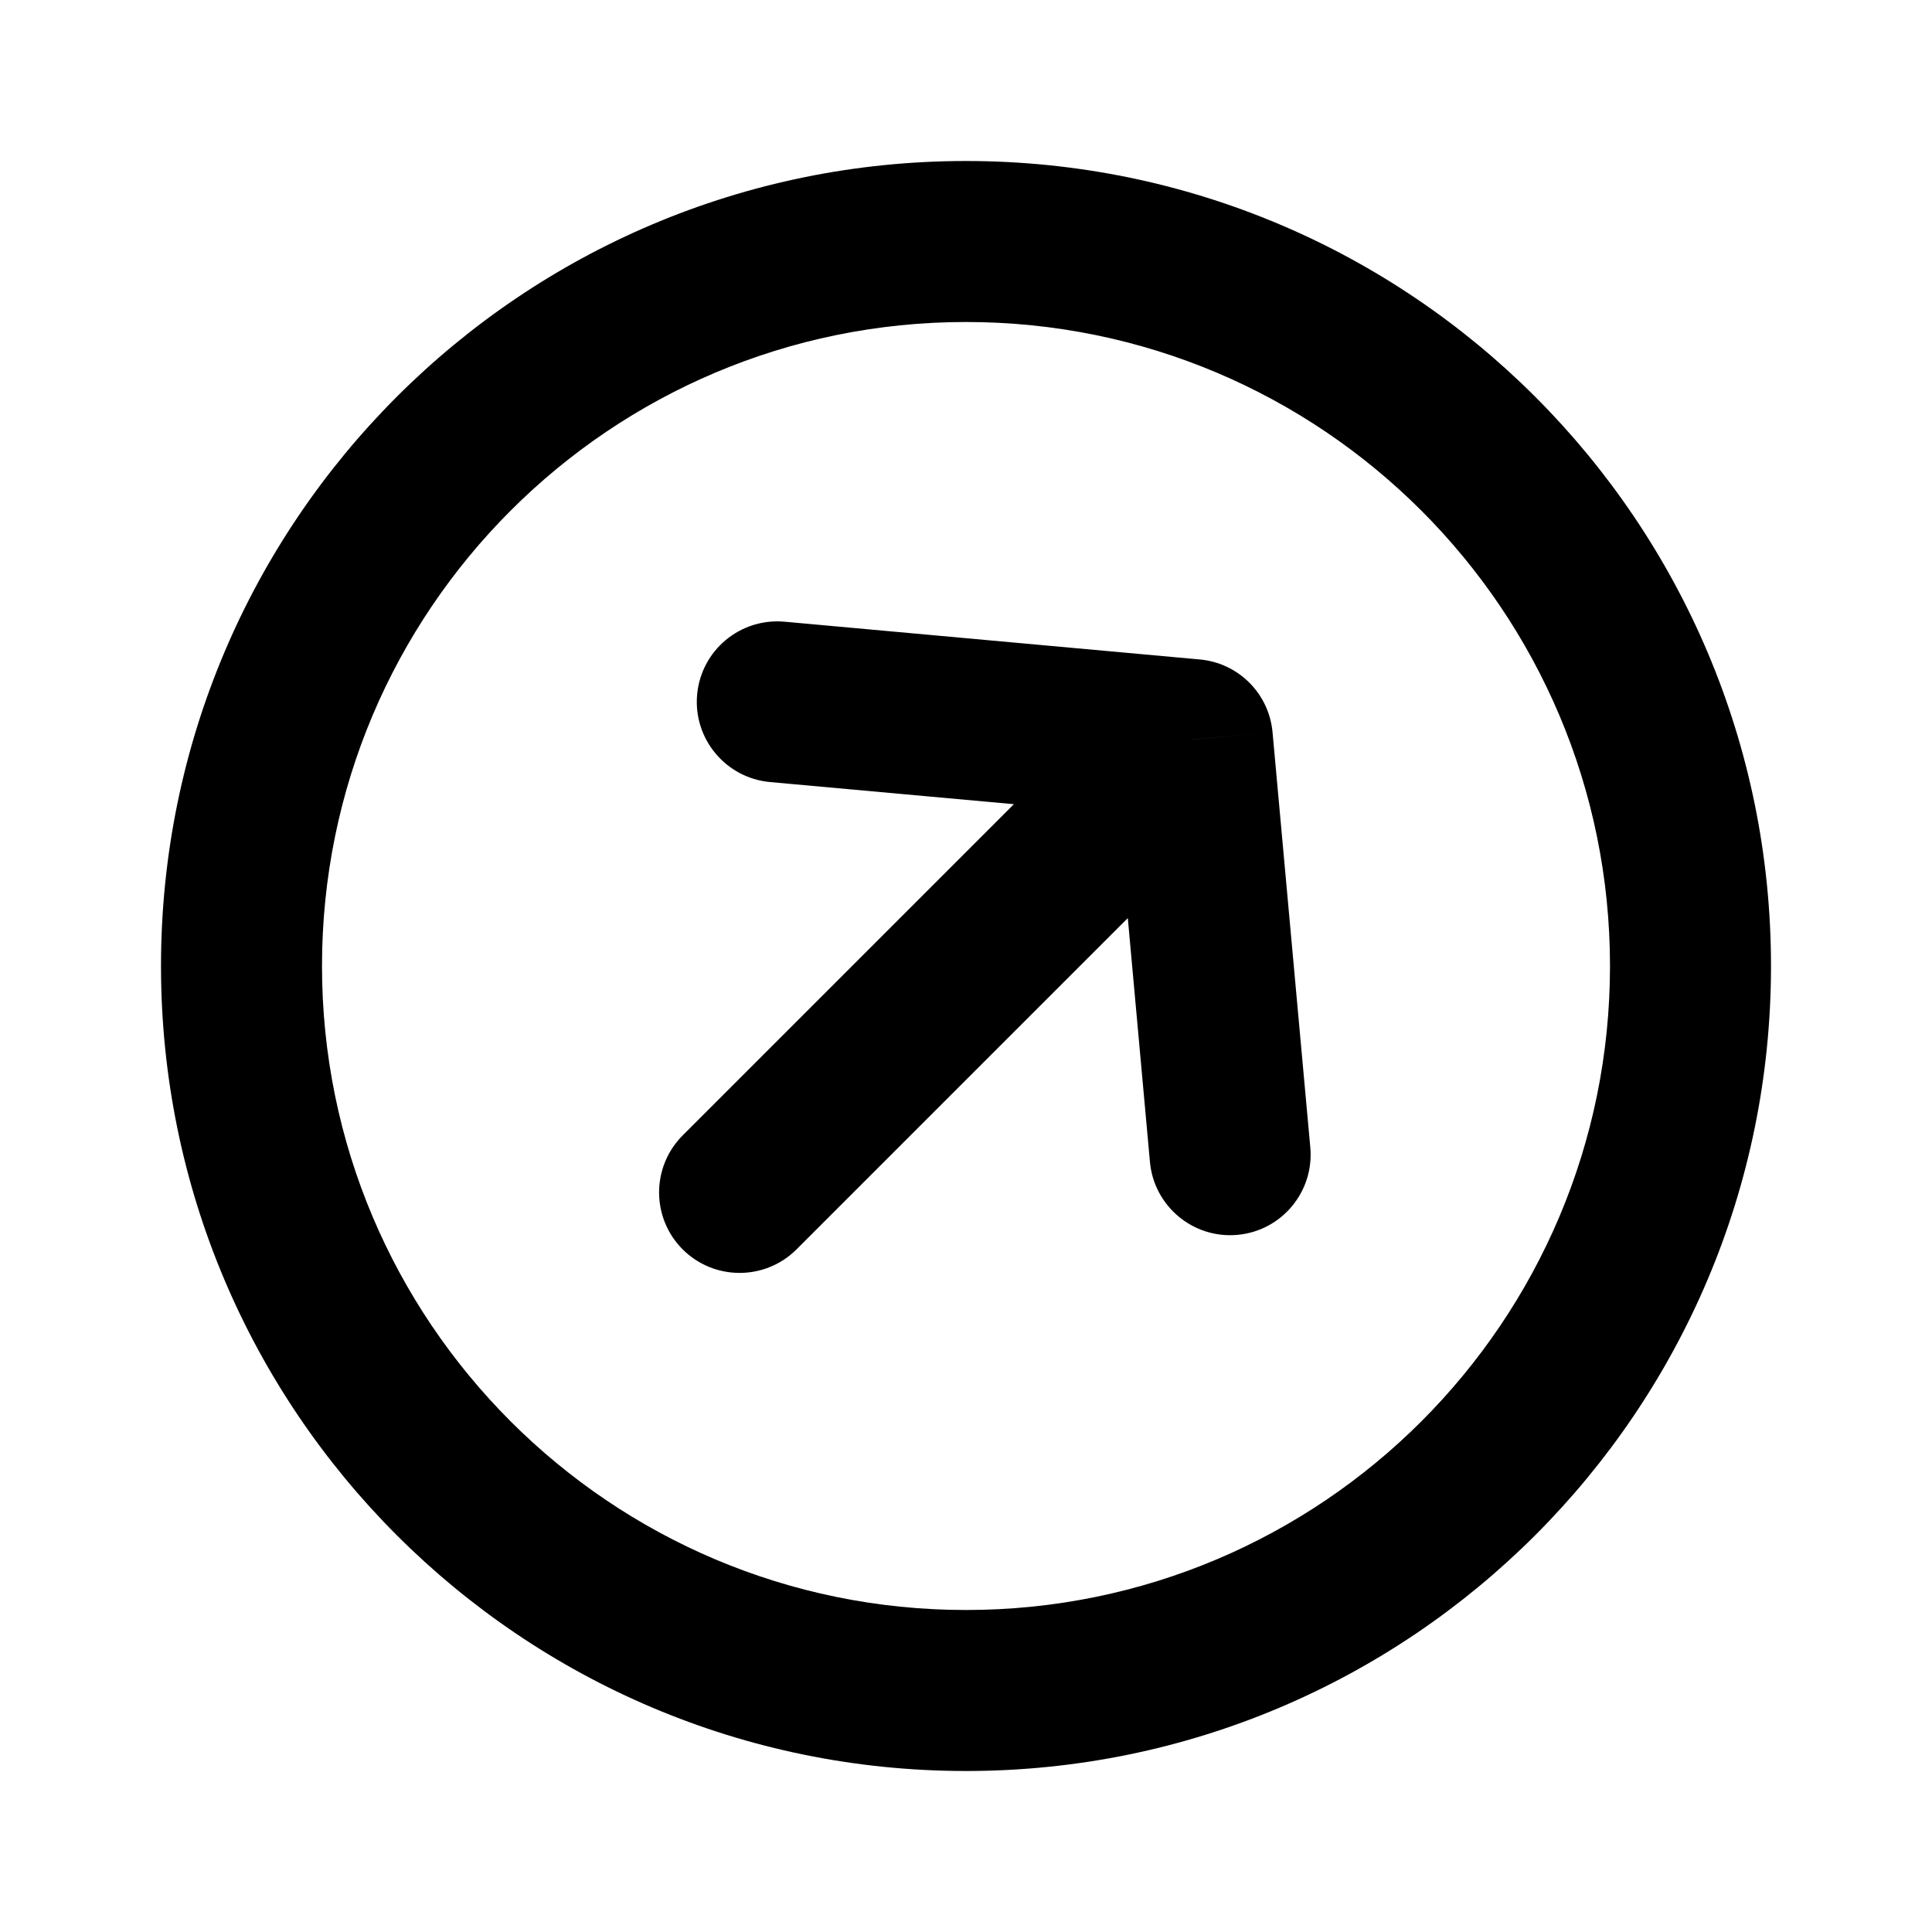
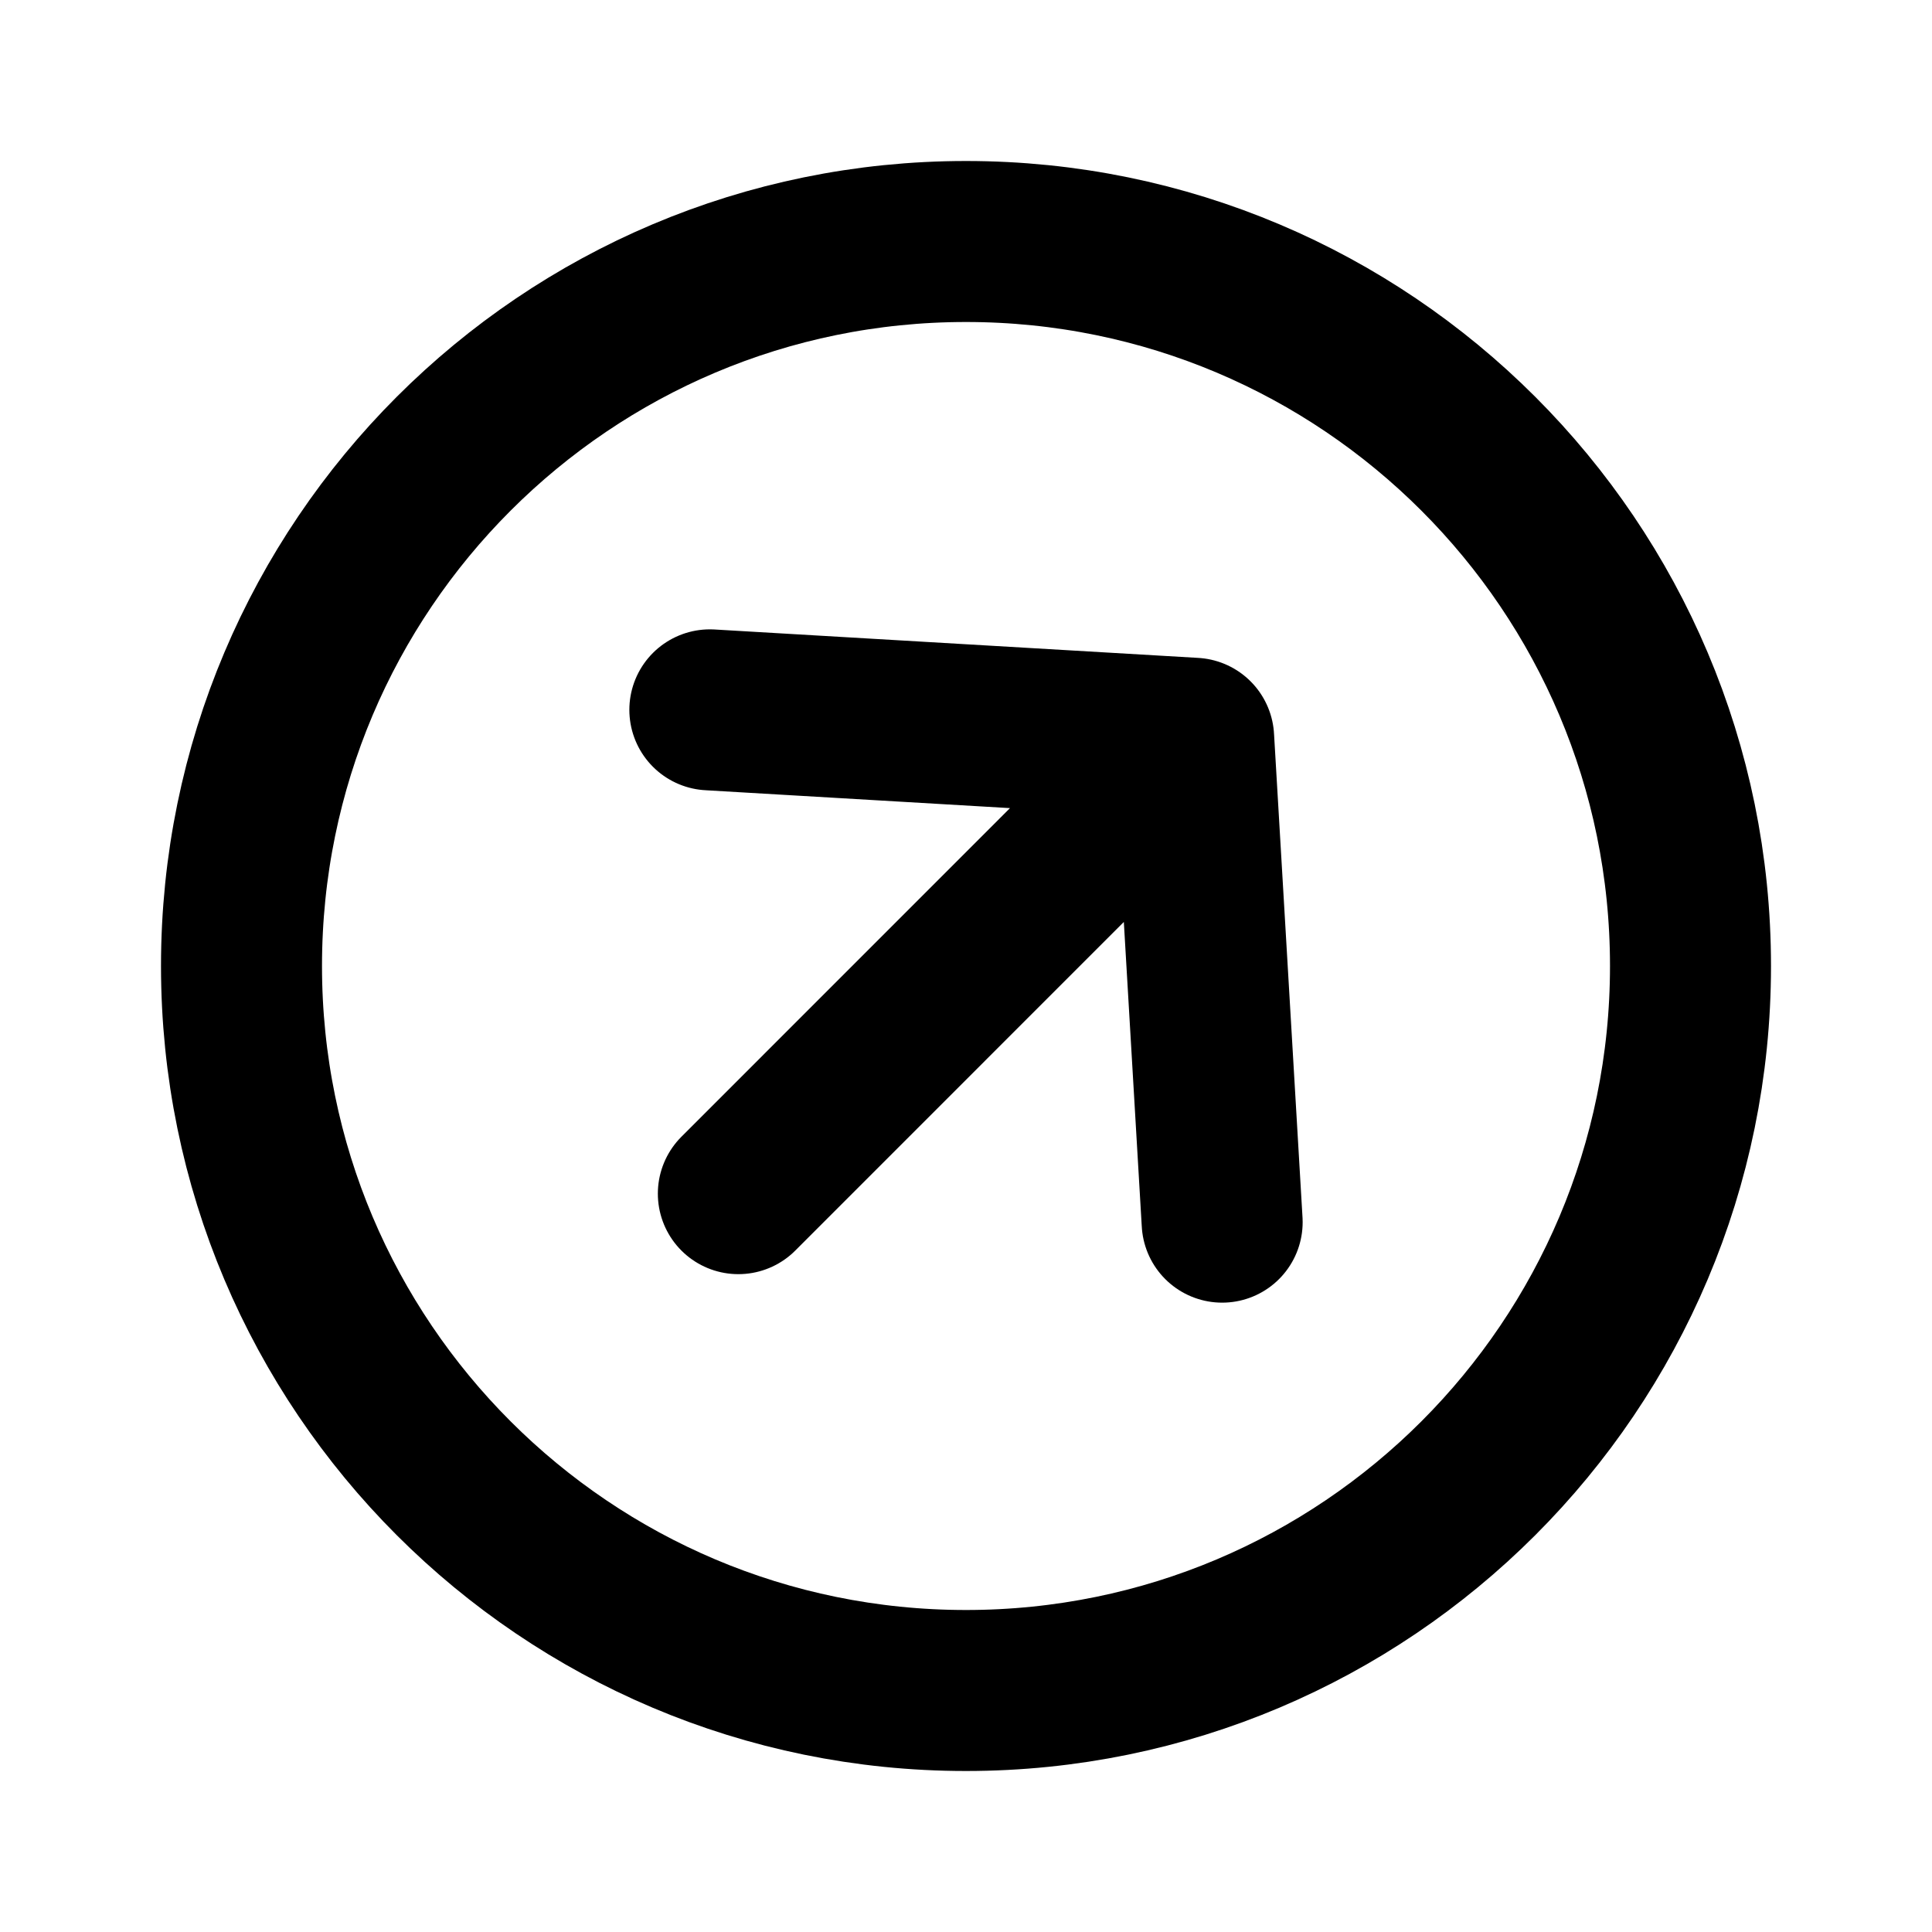
<svg xmlns="http://www.w3.org/2000/svg" width="24" height="24" viewBox="0 0 24 24" fill="none">
-   <path d="M9.747 7.723C9.197 7.673 8.71 8.078 8.66 8.628C8.61 9.178 9.016 9.665 9.566 9.715L9.747 7.723ZM14.812 9.187L15.808 9.097C15.765 8.616 15.384 8.235 14.903 8.192L14.812 9.187ZM14.285 14.434C14.335 14.984 14.822 15.39 15.372 15.34C15.922 15.29 16.327 14.803 16.277 14.253L14.285 14.434ZM8.48 14.105C8.09 14.496 8.09 15.129 8.48 15.52C8.871 15.91 9.504 15.91 9.895 15.52L8.48 14.105ZM9.566 9.715L14.722 10.183L14.903 8.192L9.747 7.723L9.566 9.715ZM13.817 9.278L14.285 14.434L16.277 14.253L15.808 9.097L13.817 9.278ZM14.105 8.48L8.48 14.105L9.895 15.52L15.52 9.895L14.105 8.48ZM20 12C20 16.418 16.418 20 12 20V22C17.523 22 22 17.523 22 12H20ZM12 20C7.582 20 4 16.418 4 12H2C2 17.523 6.477 22 12 22V20ZM4 12C4 7.582 7.582 4 12 4V2C6.477 2 2 6.477 2 12H4ZM12 4C16.418 4 20 7.582 20 12H22C22 6.477 17.523 2 12 2V4Z" fill="black" />
+   <circle cx="12" cy="12" r="9" stroke="black" stroke-width="2" stroke-linecap="round" />
+   <path d="M14.828 9.171L8.818 8.818M14.828 9.171L15.182 15.182M14.828 9.171L9.172 14.828" stroke="black" stroke-width="2" stroke-linecap="round" stroke-linejoin="round" />
</svg>
